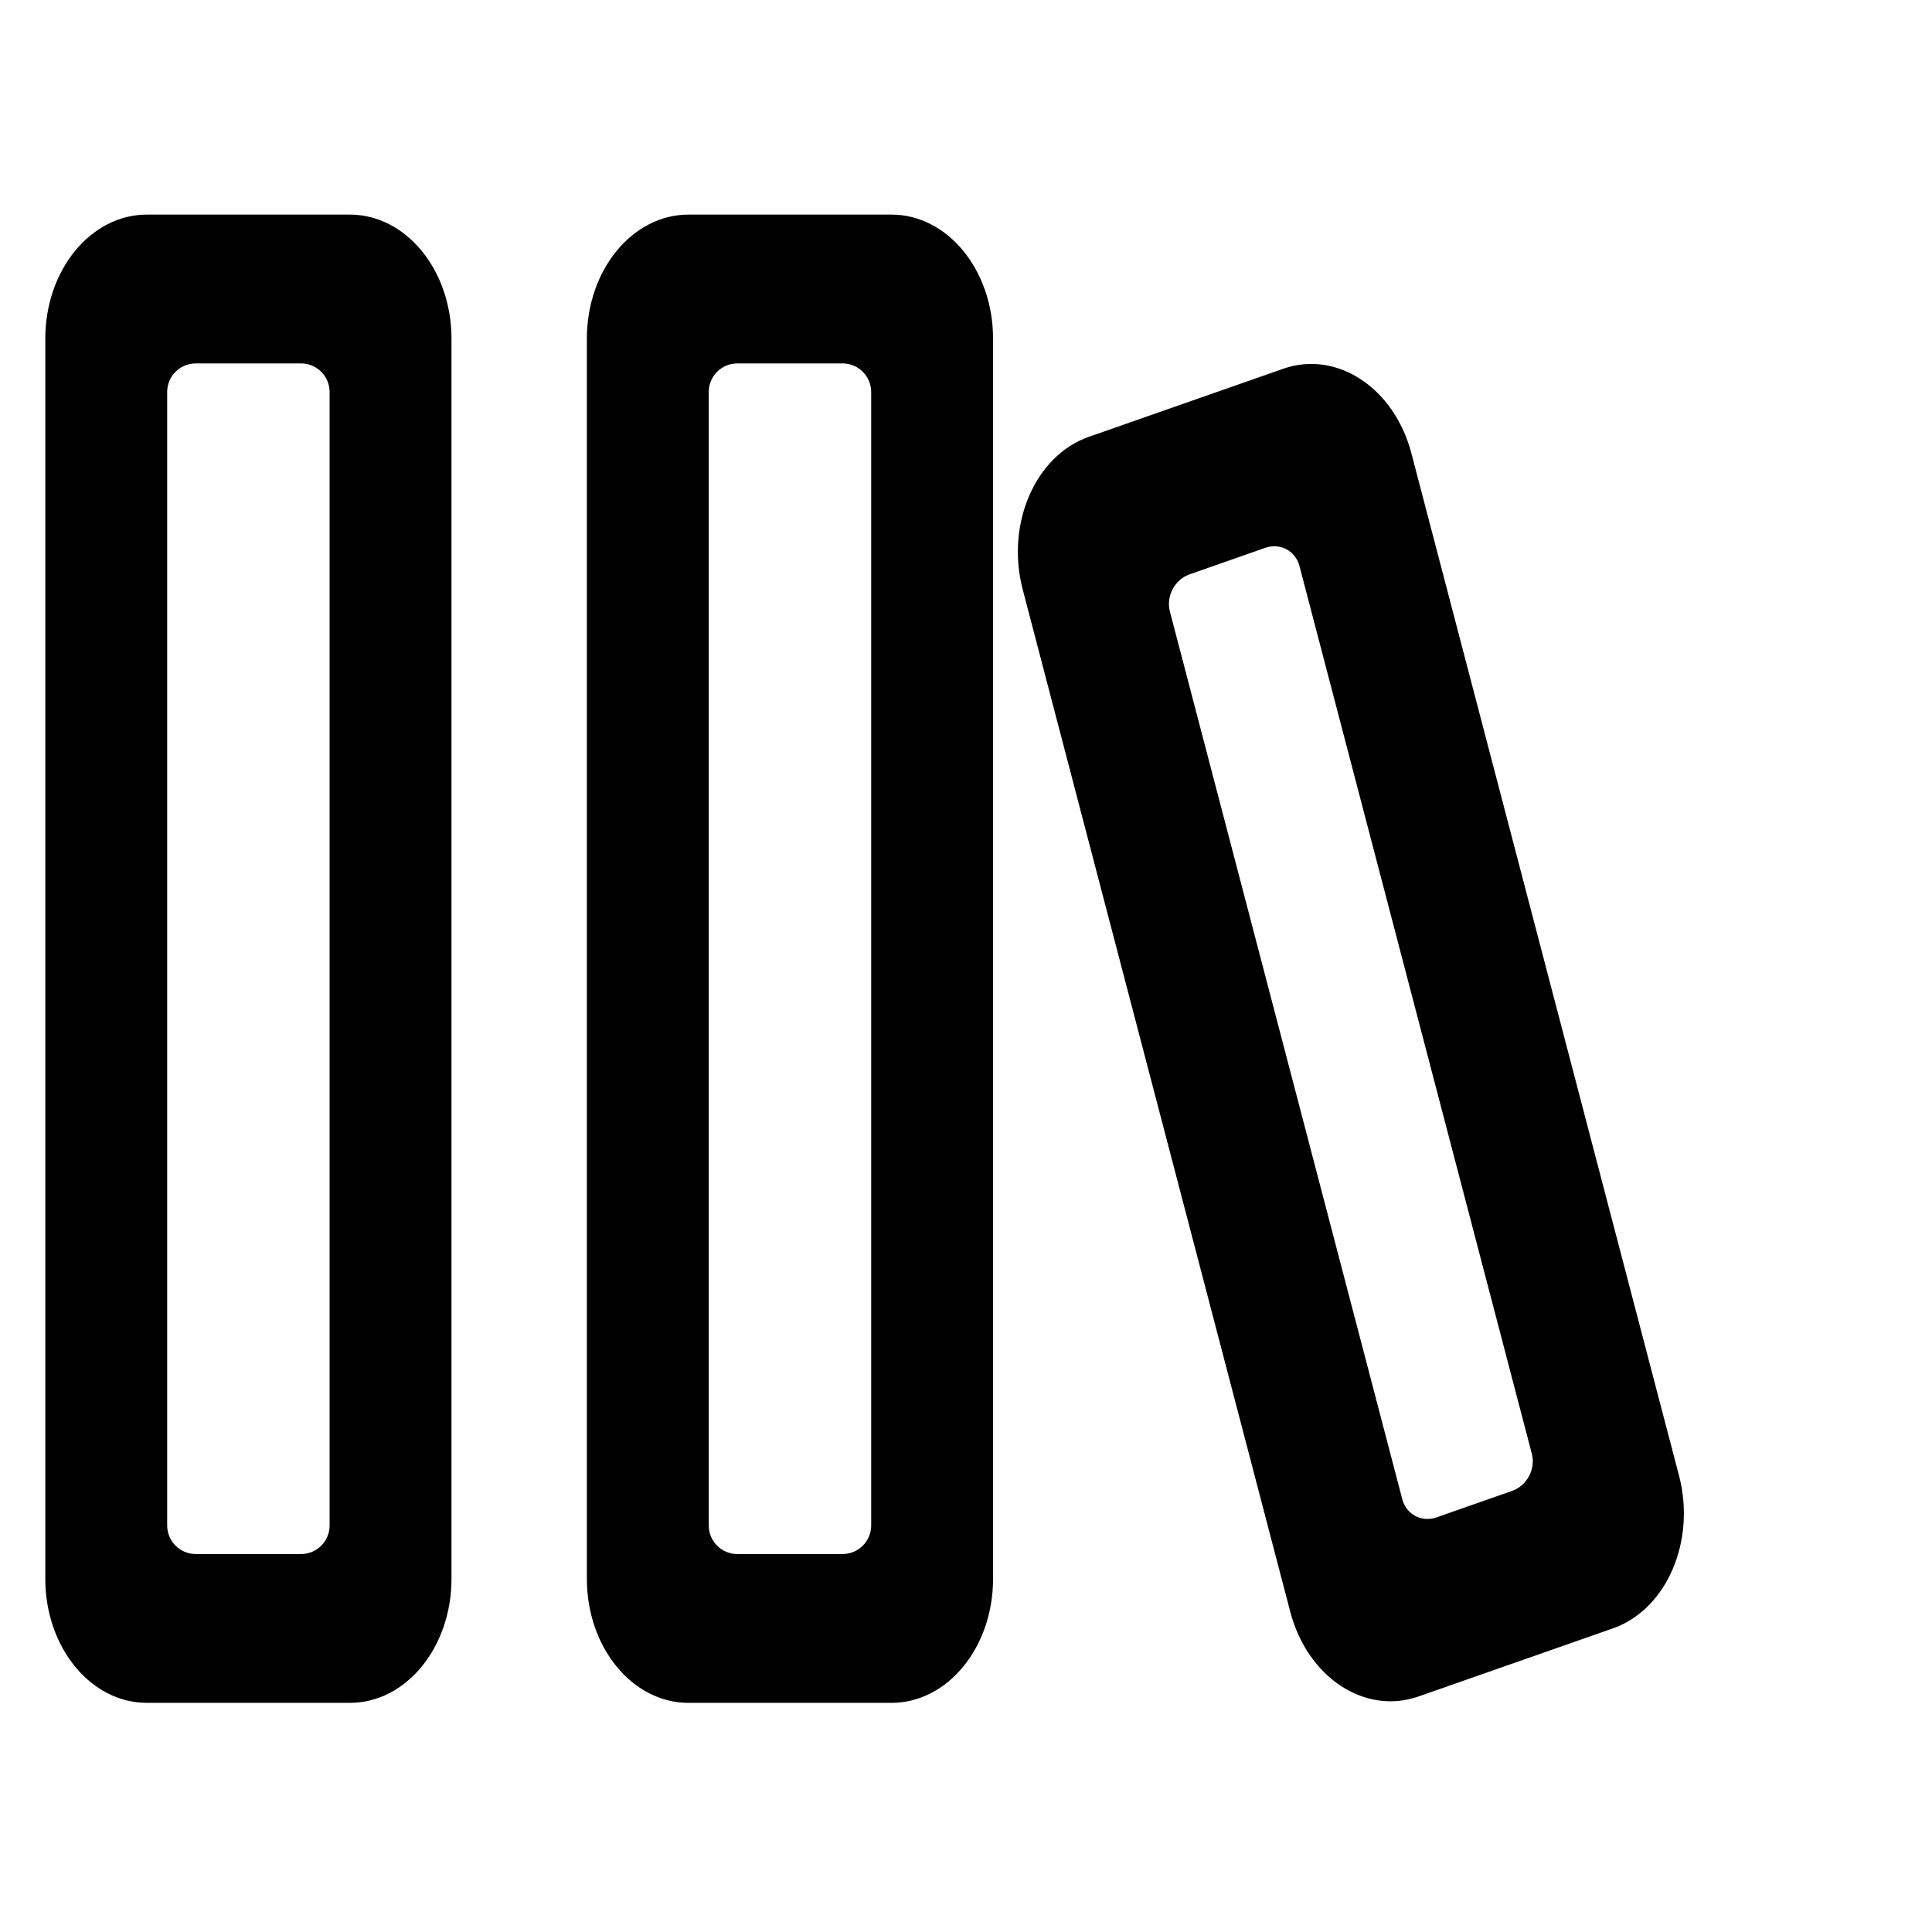
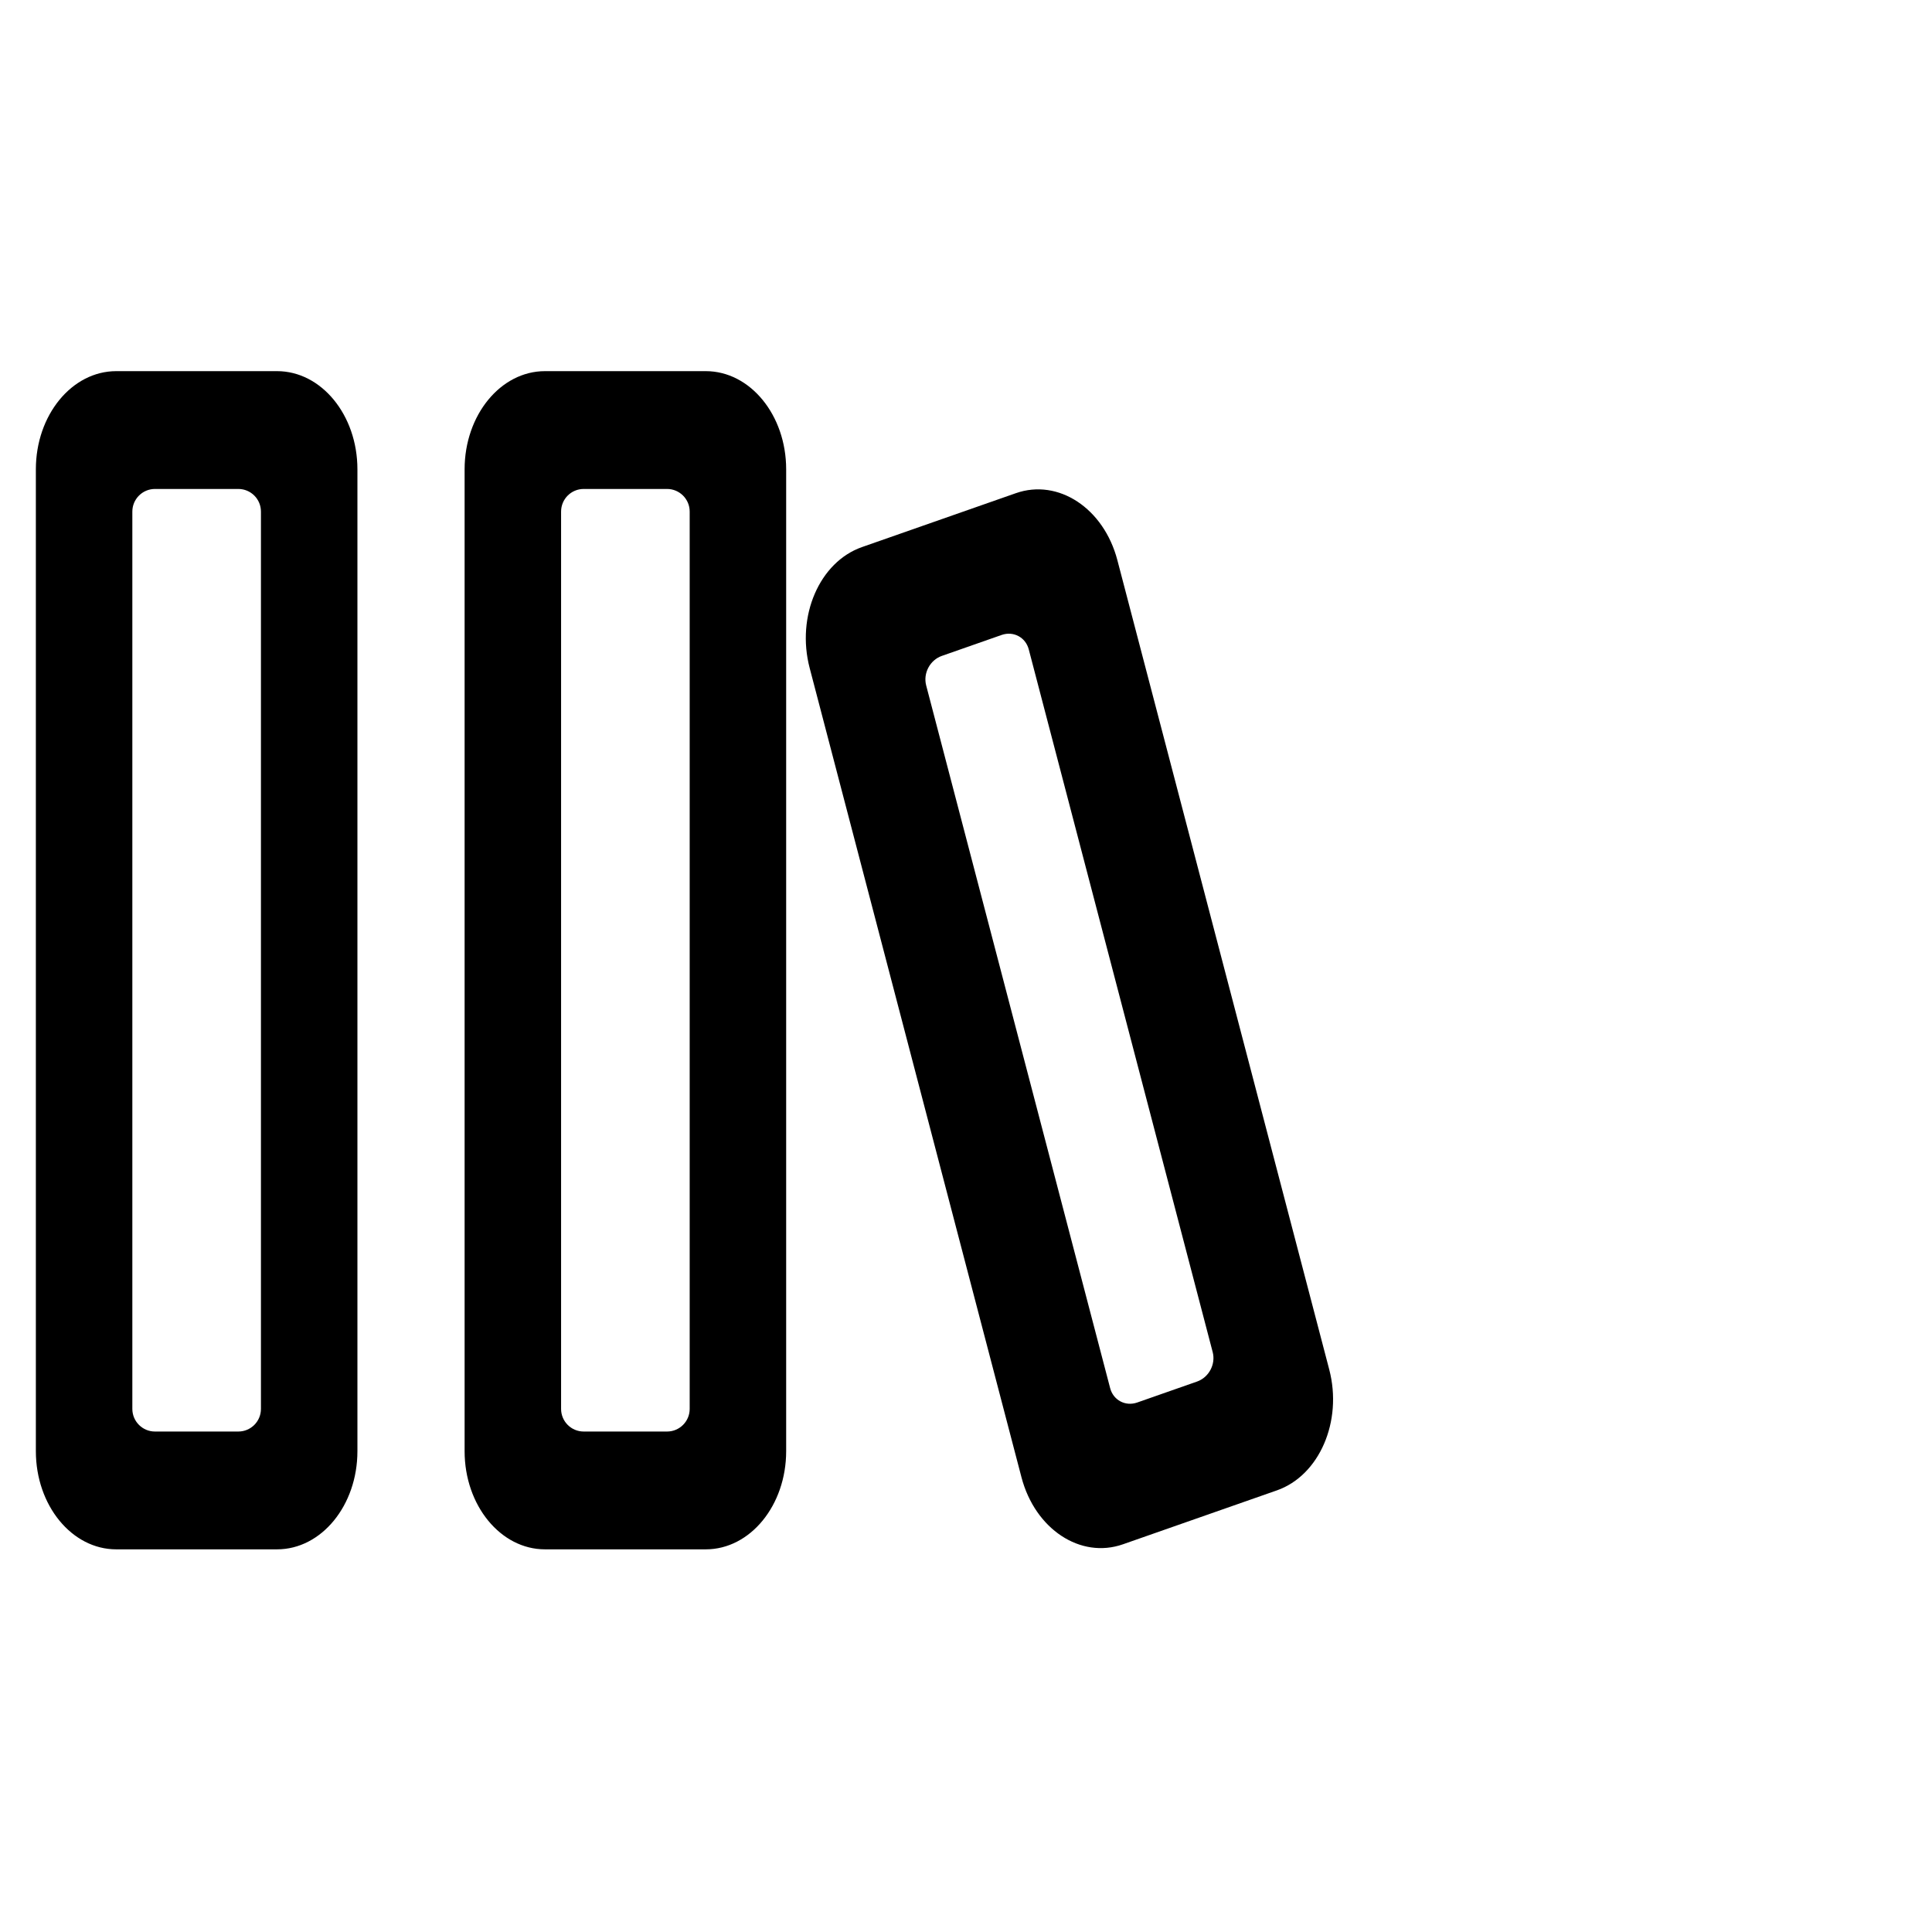
- <svg xmlns="http://www.w3.org/2000/svg" width="40" height="40" viewBox="0 0 38 30" fill="none">
+ <svg xmlns="http://www.w3.org/2000/svg" width="32" height="32" viewBox="0 0 48 30" fill="none">
  <path fill-rule="evenodd" clip-rule="evenodd" d="M3.85 3.148C3.54 3.148 3.288 3.4 3.288 3.71V26.004C3.288 26.314 3.54 26.566 3.85 26.566H5.921C6.232 26.566 6.483 26.314 6.483 26.004V3.71C6.483 3.4 6.232 3.148 5.921 3.148H3.85ZM2.888 0.221C1.785 0.221 0.891 1.313 0.891 2.66V27.054C0.891 28.401 1.785 29.493 2.888 29.493H6.883C7.986 29.493 8.88 28.401 8.88 27.054V2.66C8.88 1.313 7.986 0.221 6.883 0.221H2.888ZM14.502 3.148C14.191 3.148 13.94 3.4 13.94 3.71V26.004C13.94 26.314 14.191 26.566 14.502 26.566H16.573C16.883 26.566 17.135 26.314 17.135 26.004V3.71C17.135 3.4 16.883 3.148 16.573 3.148H14.502ZM13.54 0.221C12.437 0.221 11.543 1.313 11.543 2.66V27.054C11.543 28.401 12.437 29.493 13.54 29.493H17.535C18.638 29.493 19.532 28.401 19.532 27.054V2.66C19.532 1.313 18.638 0.221 17.535 0.221H13.54ZM23.01 8.027C22.932 7.726 23.105 7.399 23.399 7.296L24.886 6.775C25.179 6.673 25.48 6.833 25.559 7.133L30.129 24.593C30.208 24.894 30.034 25.221 29.741 25.324L28.254 25.845C27.961 25.948 27.659 25.787 27.581 25.487L23.01 8.027ZM20.116 7.597C19.778 6.308 20.36 4.962 21.416 4.592L25.239 3.253C26.294 2.883 27.424 3.628 27.761 4.918L33.024 25.023C33.362 26.312 32.779 27.658 31.724 28.028L27.901 29.367C26.845 29.738 25.716 28.992 25.378 27.702L20.116 7.597Z" fill="black" />
</svg>
